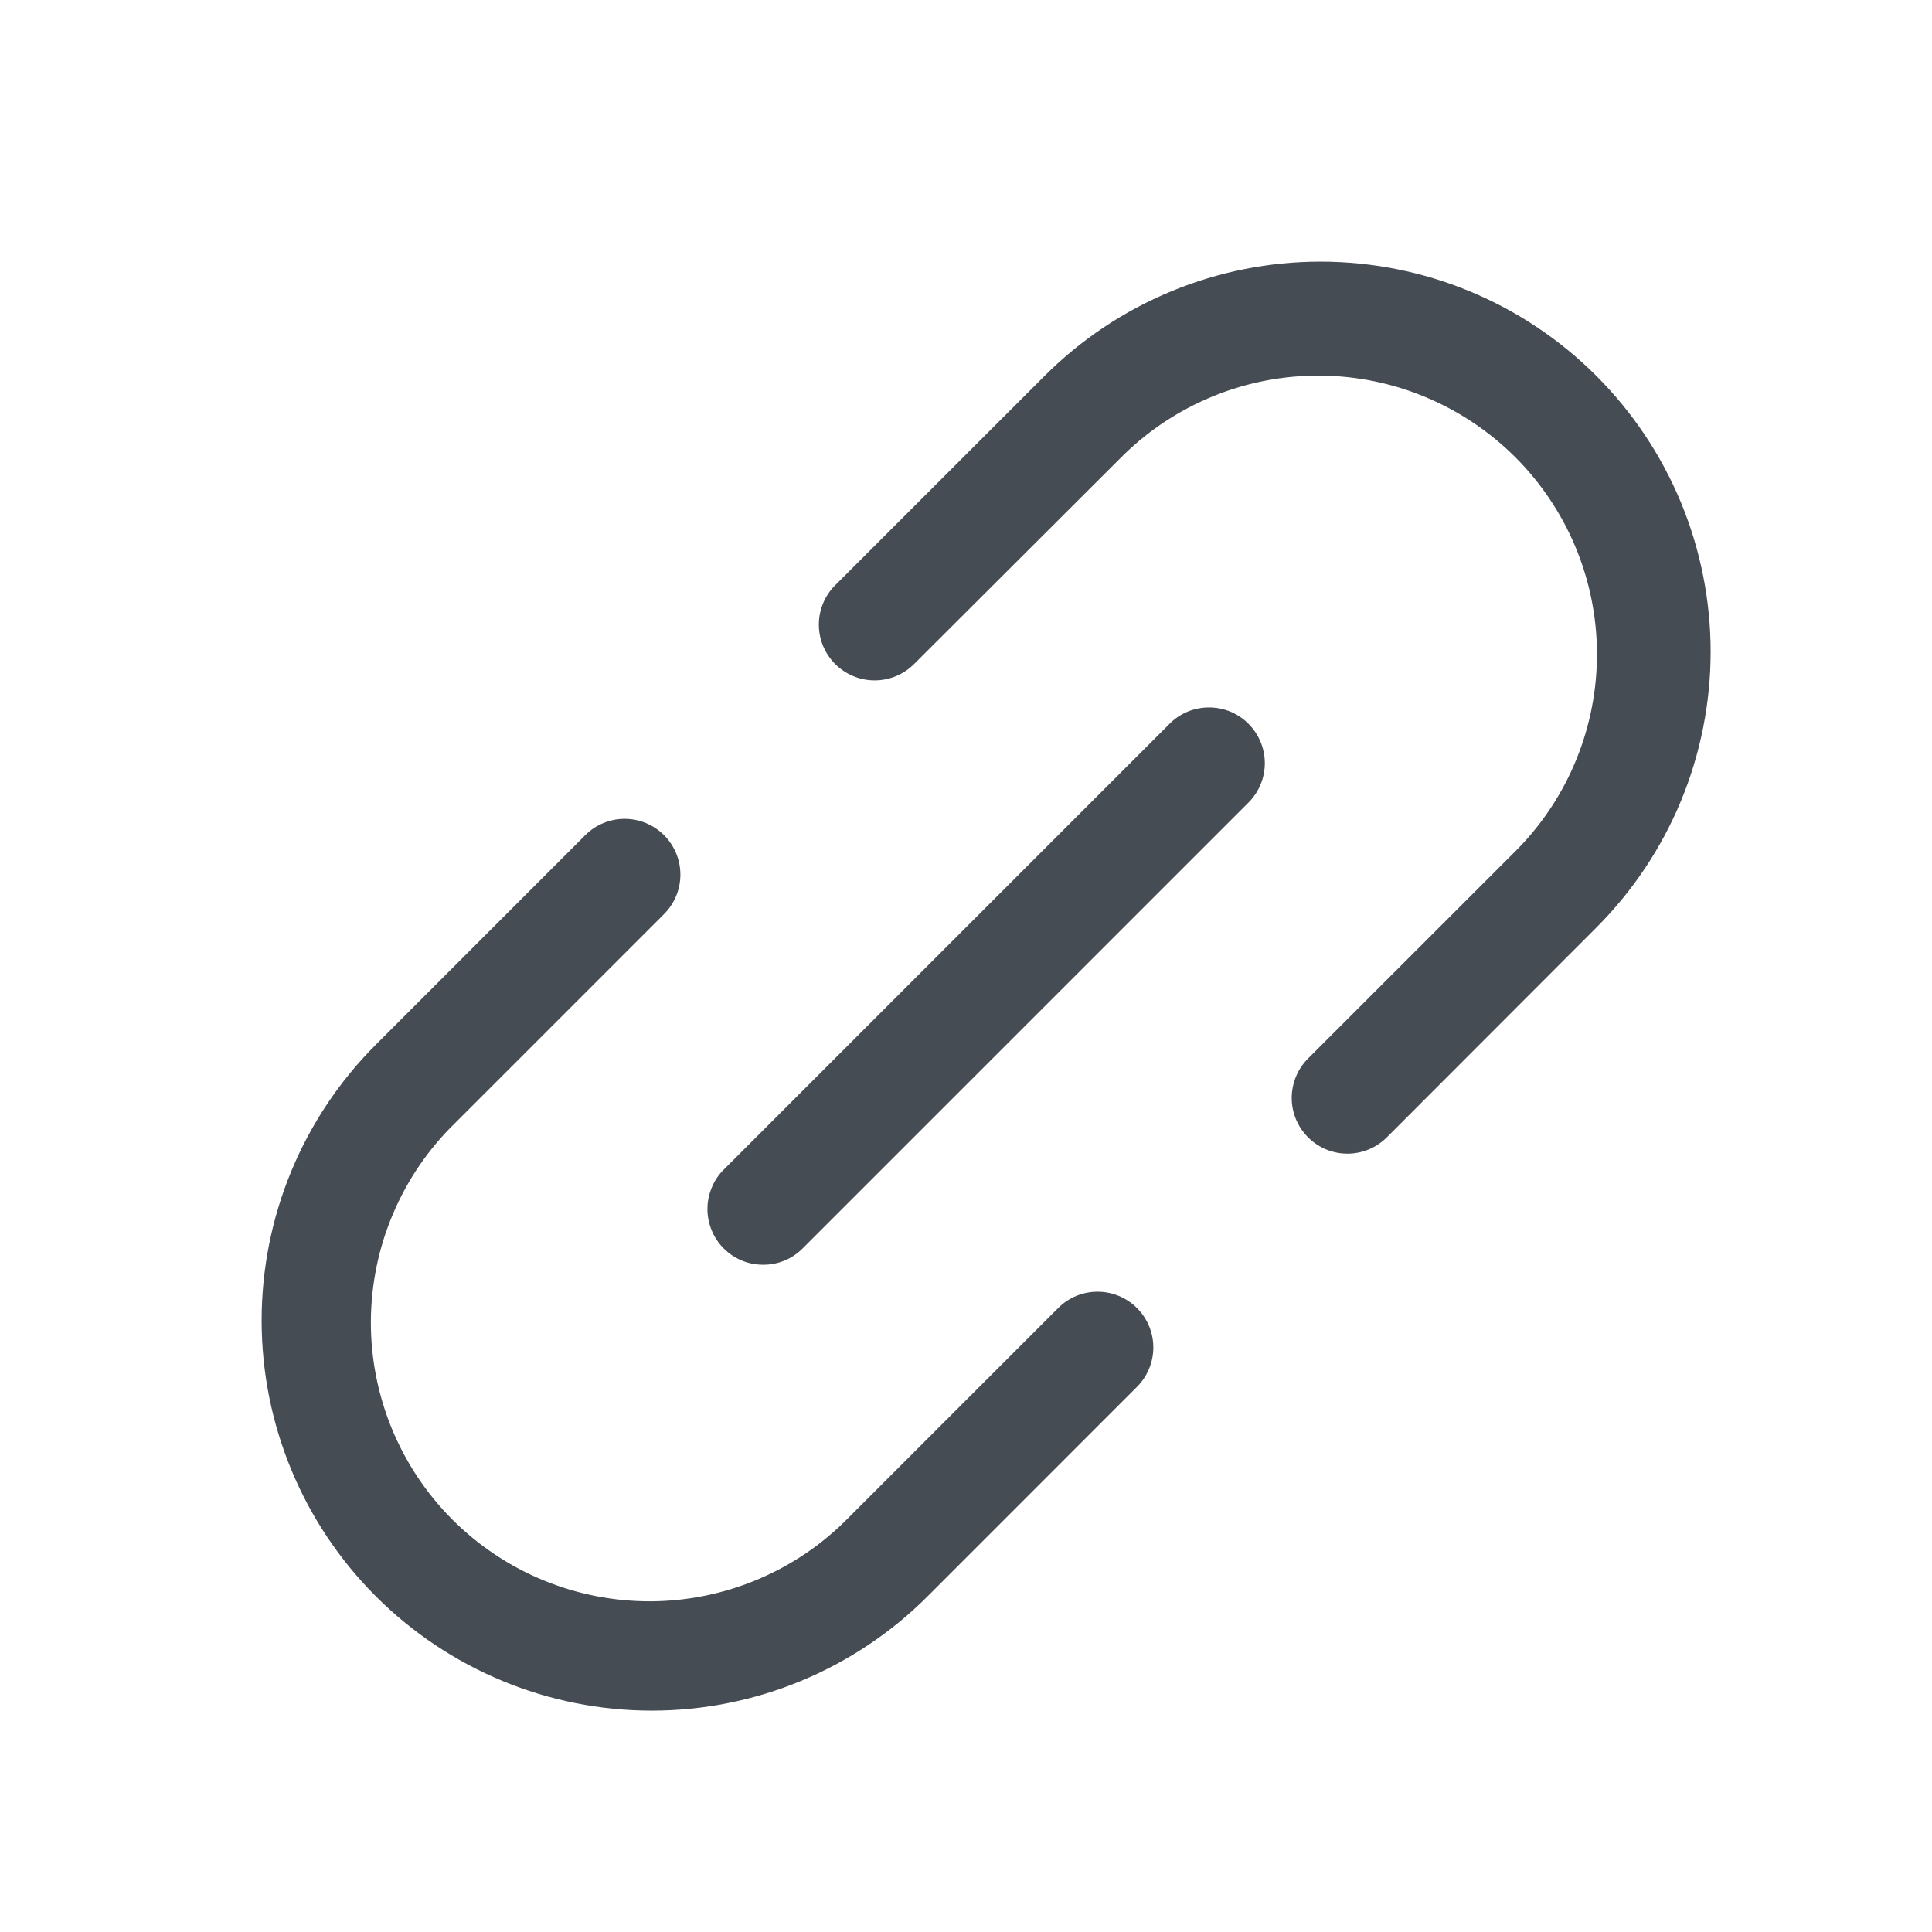
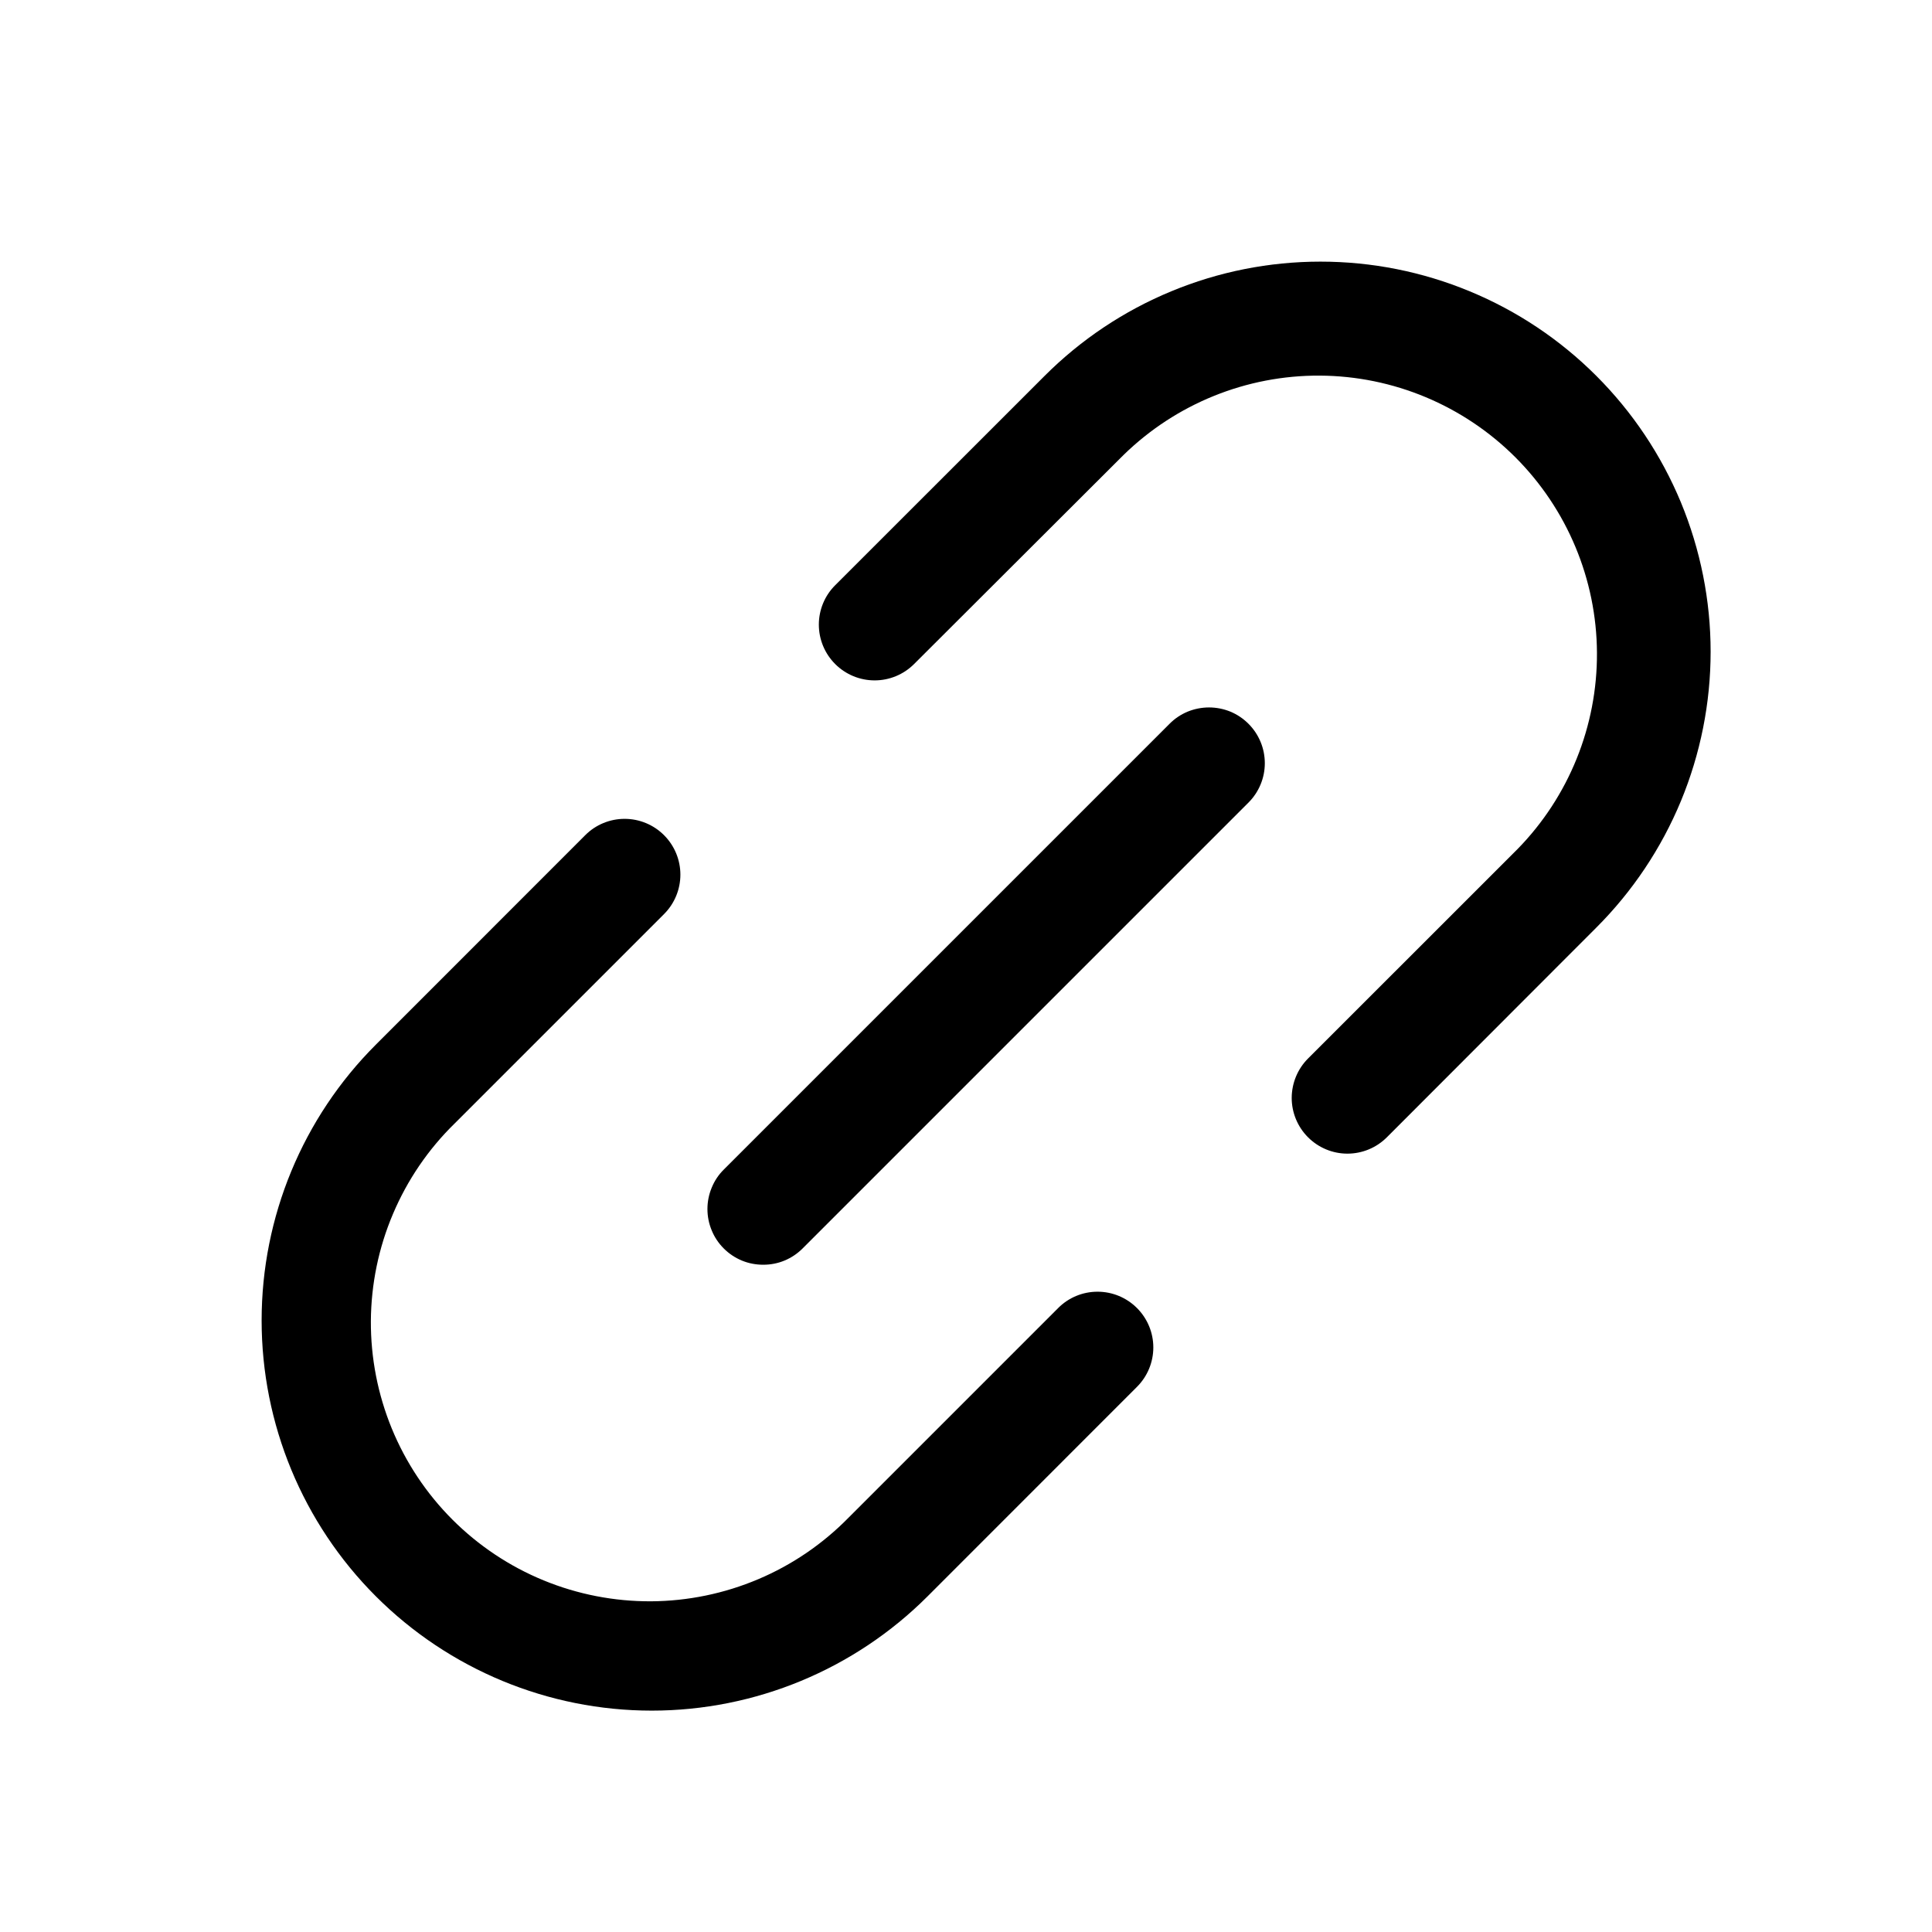
<svg xmlns="http://www.w3.org/2000/svg" viewBox="0 0 24 24" fill="none">
-   <path d="M15.509 8.991C15.573 9.055 15.624 9.131 15.659 9.215C15.694 9.299 15.712 9.39 15.712 9.481C15.712 9.572 15.694 9.662 15.659 9.746C15.624 9.83 15.573 9.906 15.509 9.97L9.97 15.509C9.906 15.573 9.83 15.624 9.746 15.659C9.662 15.694 9.572 15.711 9.481 15.711C9.39 15.711 9.3 15.694 9.215 15.659C9.131 15.624 9.055 15.573 8.991 15.509C8.926 15.444 8.875 15.368 8.841 15.284C8.806 15.2 8.788 15.11 8.788 15.019C8.788 14.928 8.806 14.838 8.841 14.754C8.875 14.67 8.926 14.593 8.991 14.529L14.529 8.991C14.593 8.926 14.67 8.875 14.754 8.84C14.838 8.806 14.928 8.788 15.019 8.788C15.11 8.788 15.2 8.806 15.284 8.84C15.368 8.875 15.444 8.926 15.509 8.991ZM19.83 4.669C19.38 4.219 18.846 3.862 18.258 3.619C17.67 3.375 17.04 3.25 16.403 3.25C15.767 3.25 15.137 3.375 14.549 3.619C13.961 3.862 13.427 4.219 12.977 4.669L10.375 7.27C10.245 7.399 10.172 7.576 10.172 7.759C10.172 7.943 10.245 8.119 10.375 8.249C10.505 8.379 10.681 8.452 10.865 8.452C11.049 8.452 11.225 8.379 11.355 8.249L13.956 5.653C14.608 5.016 15.484 4.661 16.395 4.666C17.307 4.671 18.179 5.036 18.824 5.68C19.468 6.324 19.833 7.197 19.838 8.108C19.843 9.019 19.489 9.896 18.852 10.547L16.249 13.149C16.119 13.279 16.047 13.455 16.046 13.638C16.046 13.822 16.119 13.998 16.249 14.128C16.379 14.258 16.555 14.331 16.738 14.331C16.922 14.331 17.098 14.258 17.228 14.128L19.83 11.523C20.28 11.073 20.637 10.539 20.881 9.951C21.124 9.363 21.25 8.732 21.25 8.096C21.25 7.46 21.124 6.829 20.881 6.241C20.637 5.653 20.28 5.119 19.83 4.669ZM13.145 16.249L10.543 18.851C10.223 19.178 9.841 19.439 9.42 19.617C8.998 19.796 8.545 19.889 8.088 19.892C7.63 19.894 7.176 19.806 6.753 19.632C6.329 19.458 5.944 19.201 5.621 18.878C5.297 18.554 5.041 18.169 4.867 17.746C4.693 17.322 4.605 16.869 4.607 16.411C4.61 15.953 4.703 15.5 4.882 15.079C5.061 14.657 5.321 14.275 5.649 13.955L8.249 11.355C8.379 11.225 8.452 11.049 8.452 10.865C8.452 10.681 8.379 10.505 8.249 10.375C8.119 10.245 7.943 10.172 7.759 10.172C7.576 10.172 7.399 10.245 7.27 10.375L4.669 12.977C3.76 13.885 3.25 15.118 3.25 16.403C3.25 17.689 3.76 18.921 4.669 19.83C5.578 20.739 6.811 21.25 8.096 21.25C9.381 21.25 10.614 20.739 11.523 19.83L14.124 17.228C14.254 17.098 14.327 16.922 14.327 16.738C14.327 16.555 14.254 16.379 14.124 16.249C13.994 16.119 13.818 16.046 13.634 16.046C13.45 16.046 13.274 16.119 13.145 16.249Z" fill="#464C53" />
+   <path d="M15.509 8.991C15.573 9.055 15.624 9.131 15.659 9.215C15.694 9.299 15.712 9.39 15.712 9.481C15.712 9.572 15.694 9.662 15.659 9.746C15.624 9.83 15.573 9.906 15.509 9.97L9.97 15.509C9.906 15.573 9.83 15.624 9.746 15.659C9.662 15.694 9.572 15.711 9.481 15.711C9.39 15.711 9.3 15.694 9.215 15.659C9.131 15.624 9.055 15.573 8.991 15.509C8.926 15.444 8.875 15.368 8.841 15.284C8.806 15.2 8.788 15.11 8.788 15.019C8.788 14.928 8.806 14.838 8.841 14.754C8.875 14.67 8.926 14.593 8.991 14.529L14.529 8.991C14.593 8.926 14.67 8.875 14.754 8.84C14.838 8.806 14.928 8.788 15.019 8.788C15.11 8.788 15.2 8.806 15.284 8.84C15.368 8.875 15.444 8.926 15.509 8.991ZM19.83 4.669C19.38 4.219 18.846 3.862 18.258 3.619C17.67 3.375 17.04 3.25 16.403 3.25C15.767 3.25 15.137 3.375 14.549 3.619C13.961 3.862 13.427 4.219 12.977 4.669L10.375 7.27C10.245 7.399 10.172 7.576 10.172 7.759C10.172 7.943 10.245 8.119 10.375 8.249C10.505 8.379 10.681 8.452 10.865 8.452C11.049 8.452 11.225 8.379 11.355 8.249L13.956 5.653C14.608 5.016 15.484 4.661 16.395 4.666C17.307 4.671 18.179 5.036 18.824 5.68C19.468 6.324 19.833 7.197 19.838 8.108C19.843 9.019 19.489 9.896 18.852 10.547L16.249 13.149C16.119 13.279 16.047 13.455 16.046 13.638C16.046 13.822 16.119 13.998 16.249 14.128C16.379 14.258 16.555 14.331 16.738 14.331C16.922 14.331 17.098 14.258 17.228 14.128L19.83 11.523C20.28 11.073 20.637 10.539 20.881 9.951C21.124 9.363 21.25 8.732 21.25 8.096C21.25 7.46 21.124 6.829 20.881 6.241C20.637 5.653 20.28 5.119 19.83 4.669ZM13.145 16.249L10.543 18.851C10.223 19.178 9.841 19.439 9.42 19.617C8.998 19.796 8.545 19.889 8.088 19.892C7.63 19.894 7.176 19.806 6.753 19.632C6.329 19.458 5.944 19.201 5.621 18.878C5.297 18.554 5.041 18.169 4.867 17.746C4.693 17.322 4.605 16.869 4.607 16.411C4.61 15.953 4.703 15.5 4.882 15.079C5.061 14.657 5.321 14.275 5.649 13.955L8.249 11.355C8.379 11.225 8.452 11.049 8.452 10.865C8.452 10.681 8.379 10.505 8.249 10.375C8.119 10.245 7.943 10.172 7.759 10.172C7.576 10.172 7.399 10.245 7.27 10.375L4.669 12.977C3.76 13.885 3.25 15.118 3.25 16.403C3.25 17.689 3.76 18.921 4.669 19.83C5.578 20.739 6.811 21.25 8.096 21.25C9.381 21.25 10.614 20.739 11.523 19.83L14.124 17.228C14.254 17.098 14.327 16.922 14.327 16.738C14.327 16.555 14.254 16.379 14.124 16.249C13.994 16.119 13.818 16.046 13.634 16.046C13.45 16.046 13.274 16.119 13.145 16.249Z" fill="currentColor" />
</svg>
